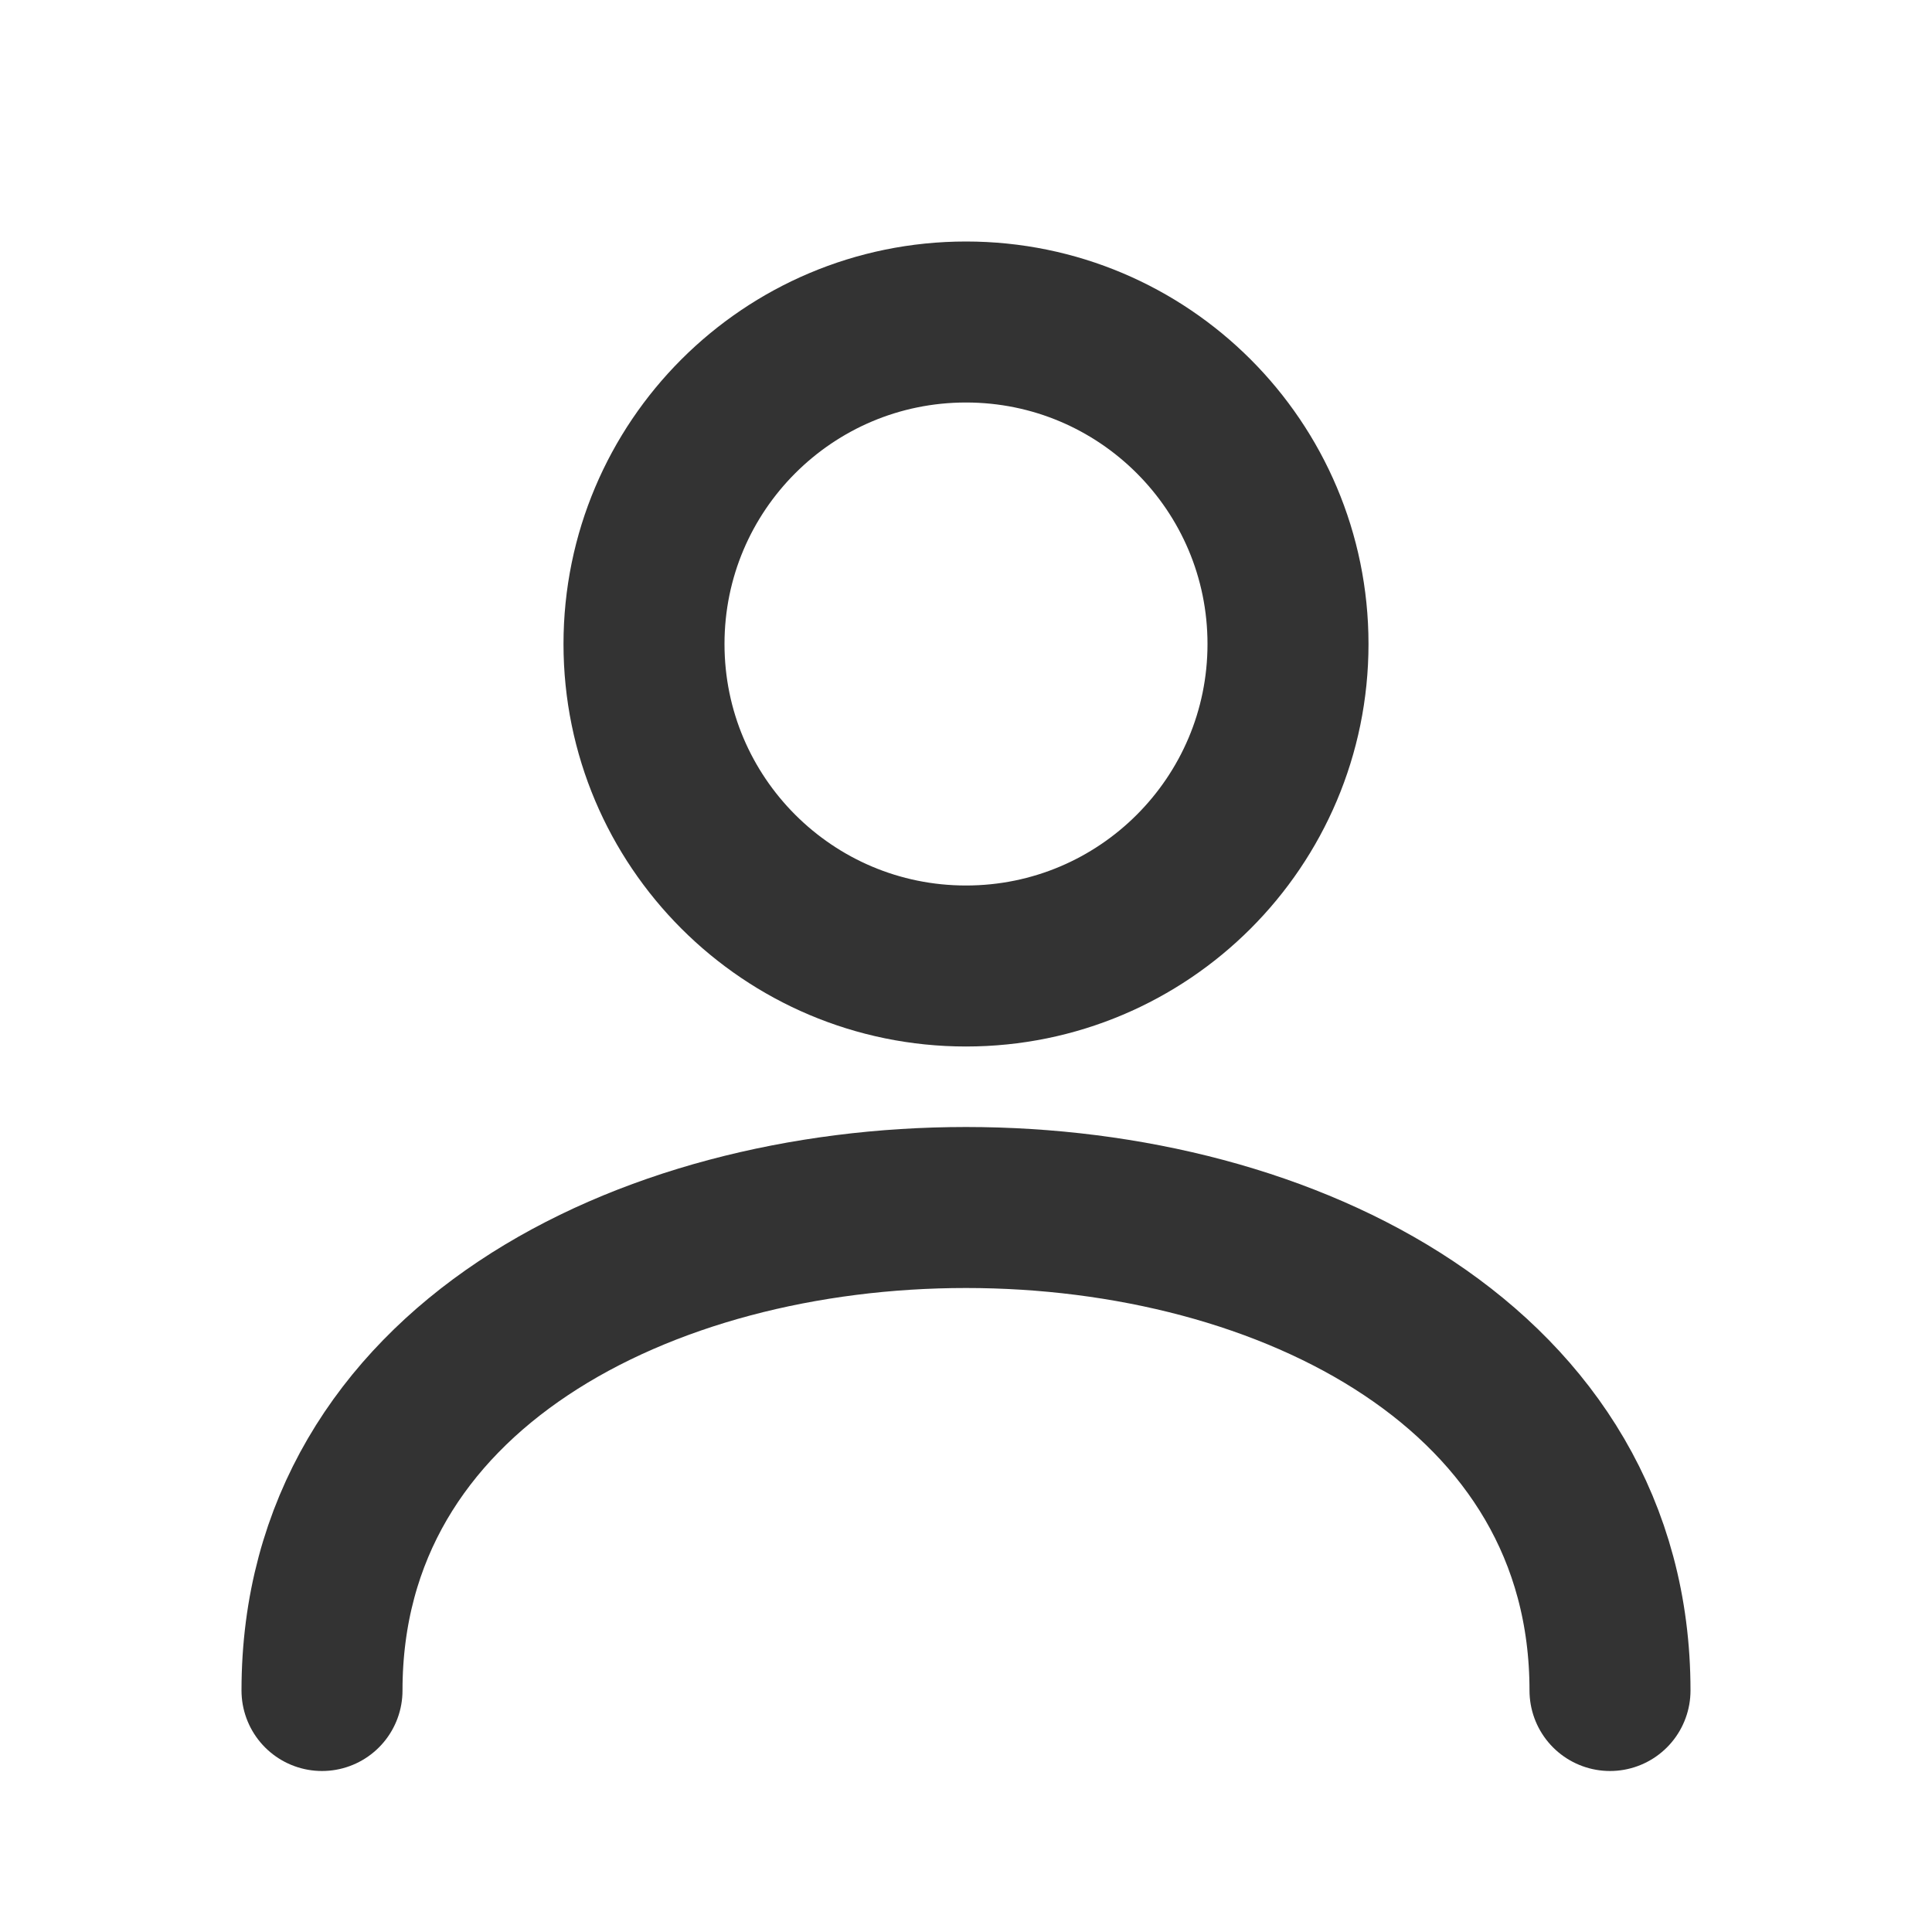
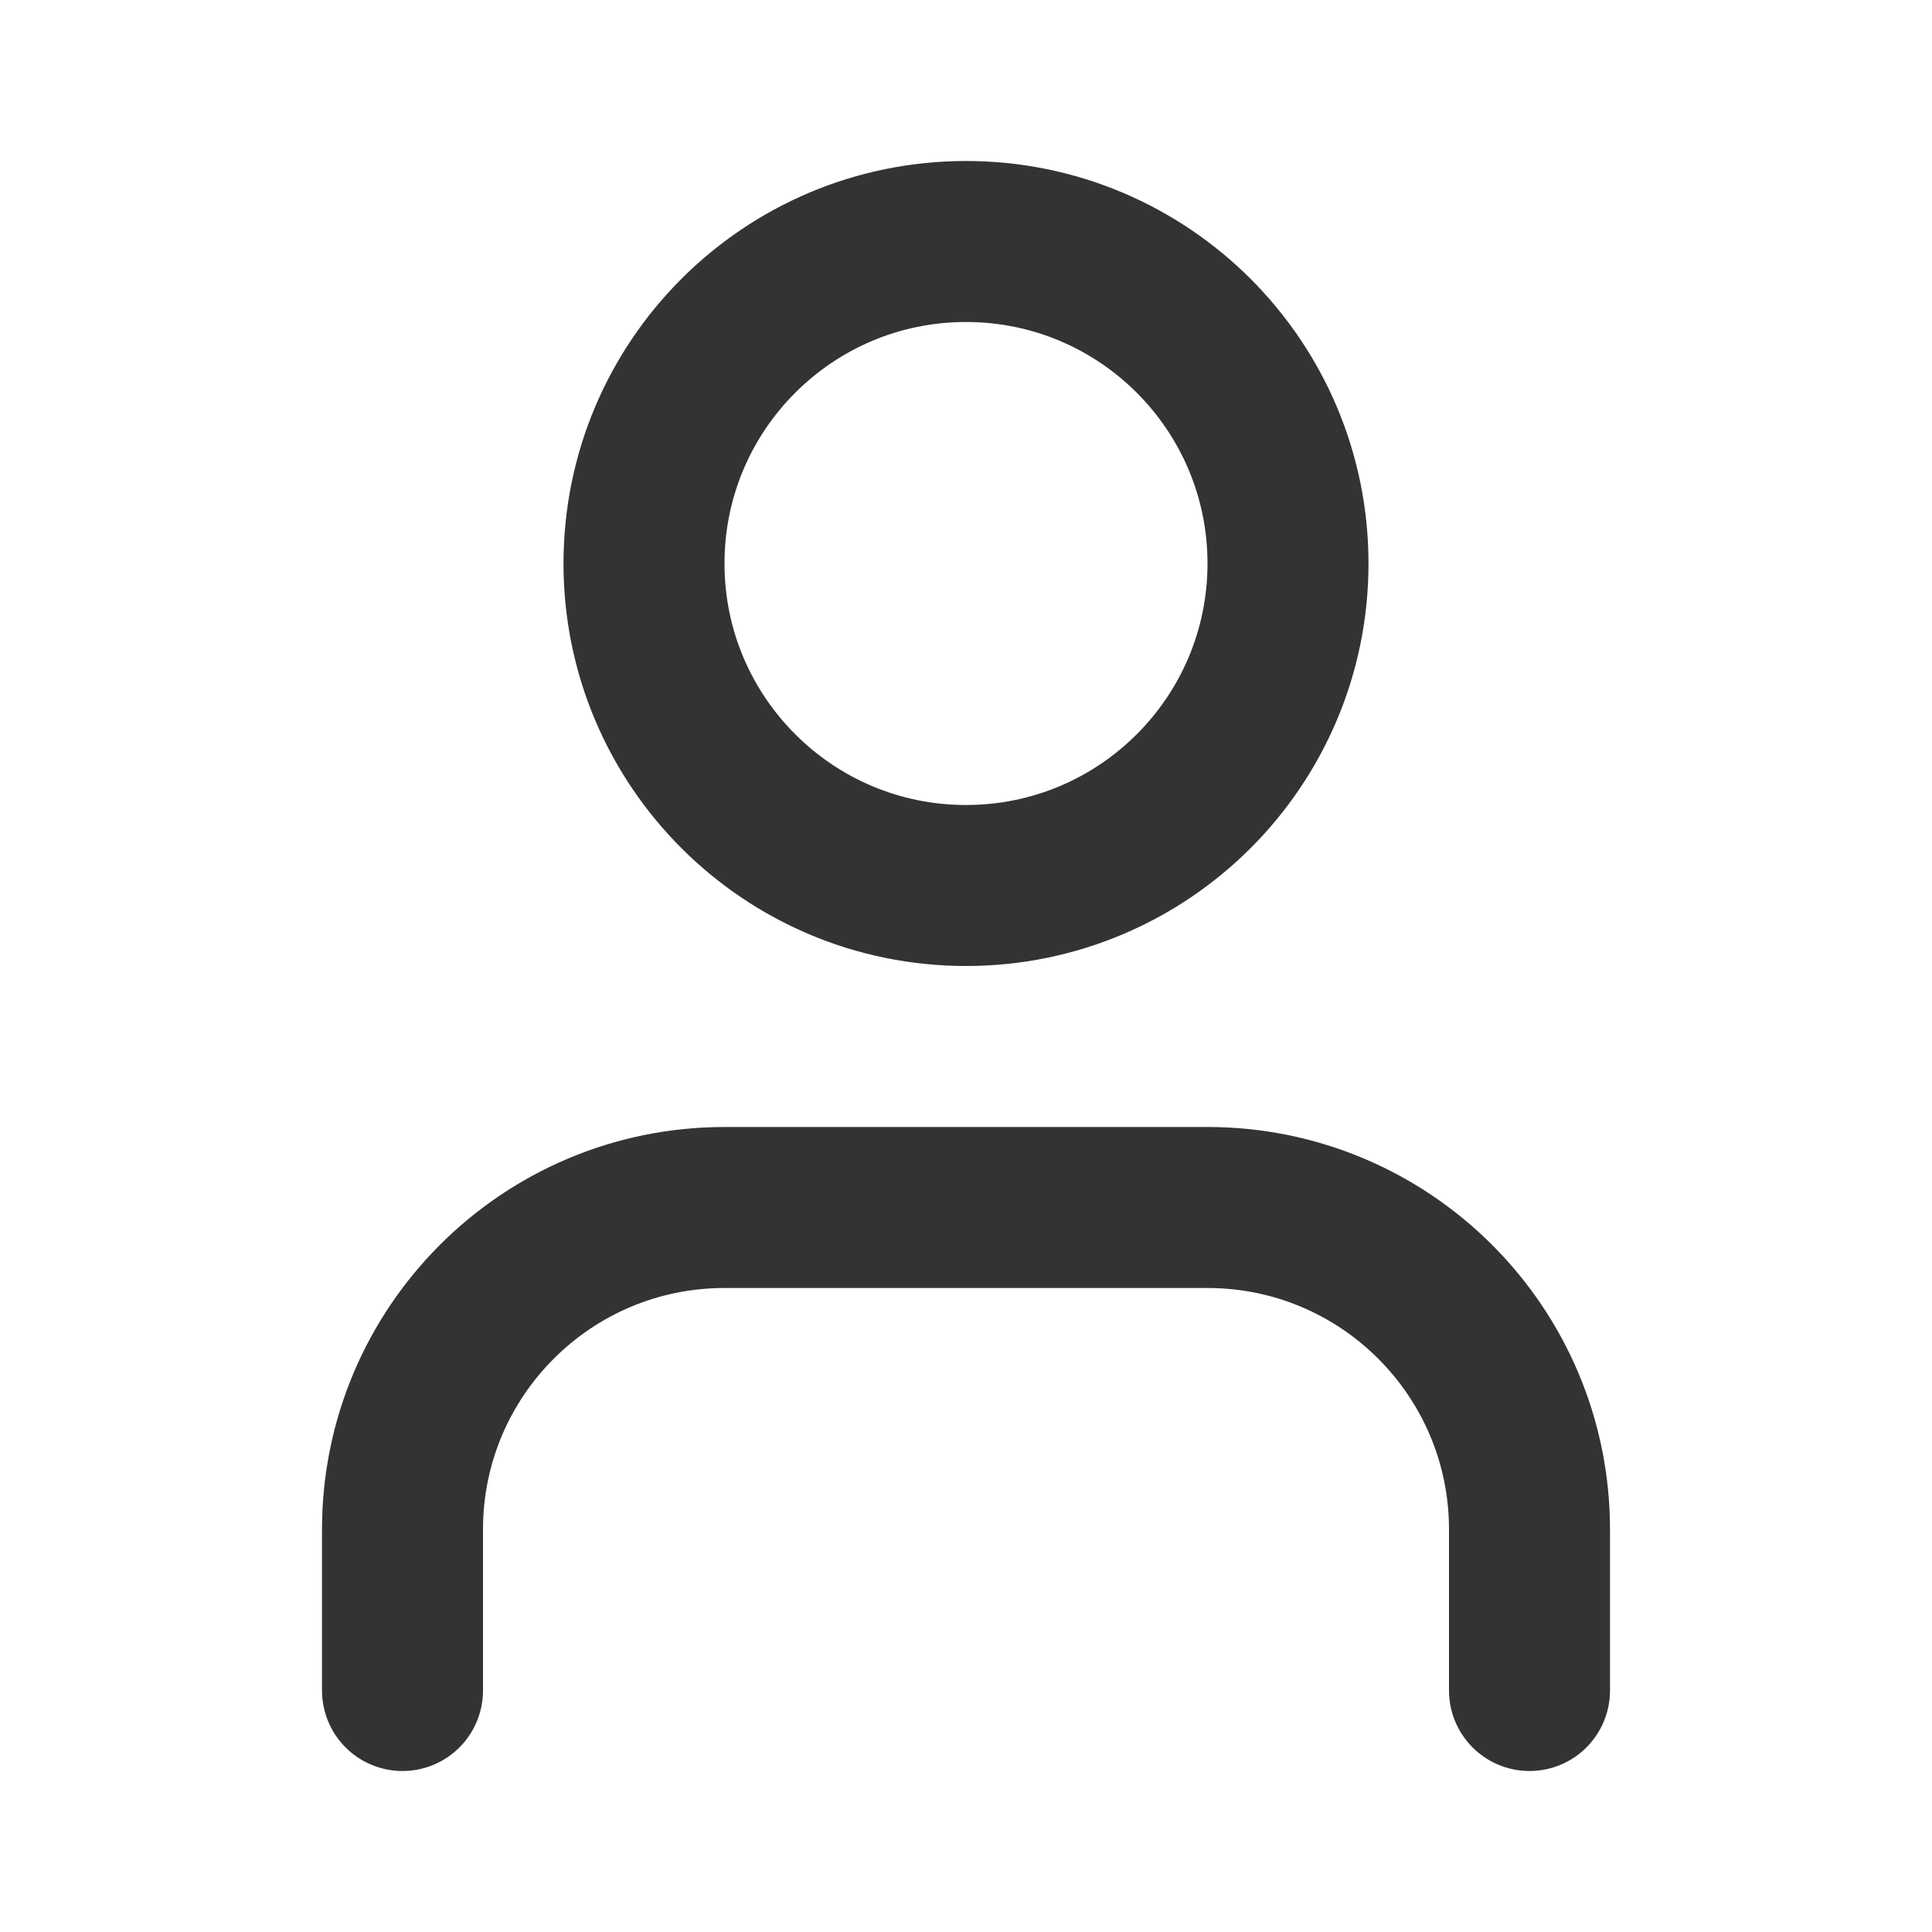
<svg xmlns="http://www.w3.org/2000/svg" width="24" height="24" viewBox="0 0 24 24" fill="none" stroke="#333" stroke-width="2" stroke-linecap="round" stroke-linejoin="round">
-   <circle cx="12" cy="8" r="4" />
-   <path d="M4 21c0-4 4-6 8-6s8 2 8 6" />
+   <path d="M19 21v-2a4 4 0 0 0-4-4H9a4 4 0 0 0-4 4v2" />
+   <circle cx="12" cy="7" r="4" />
</svg>
